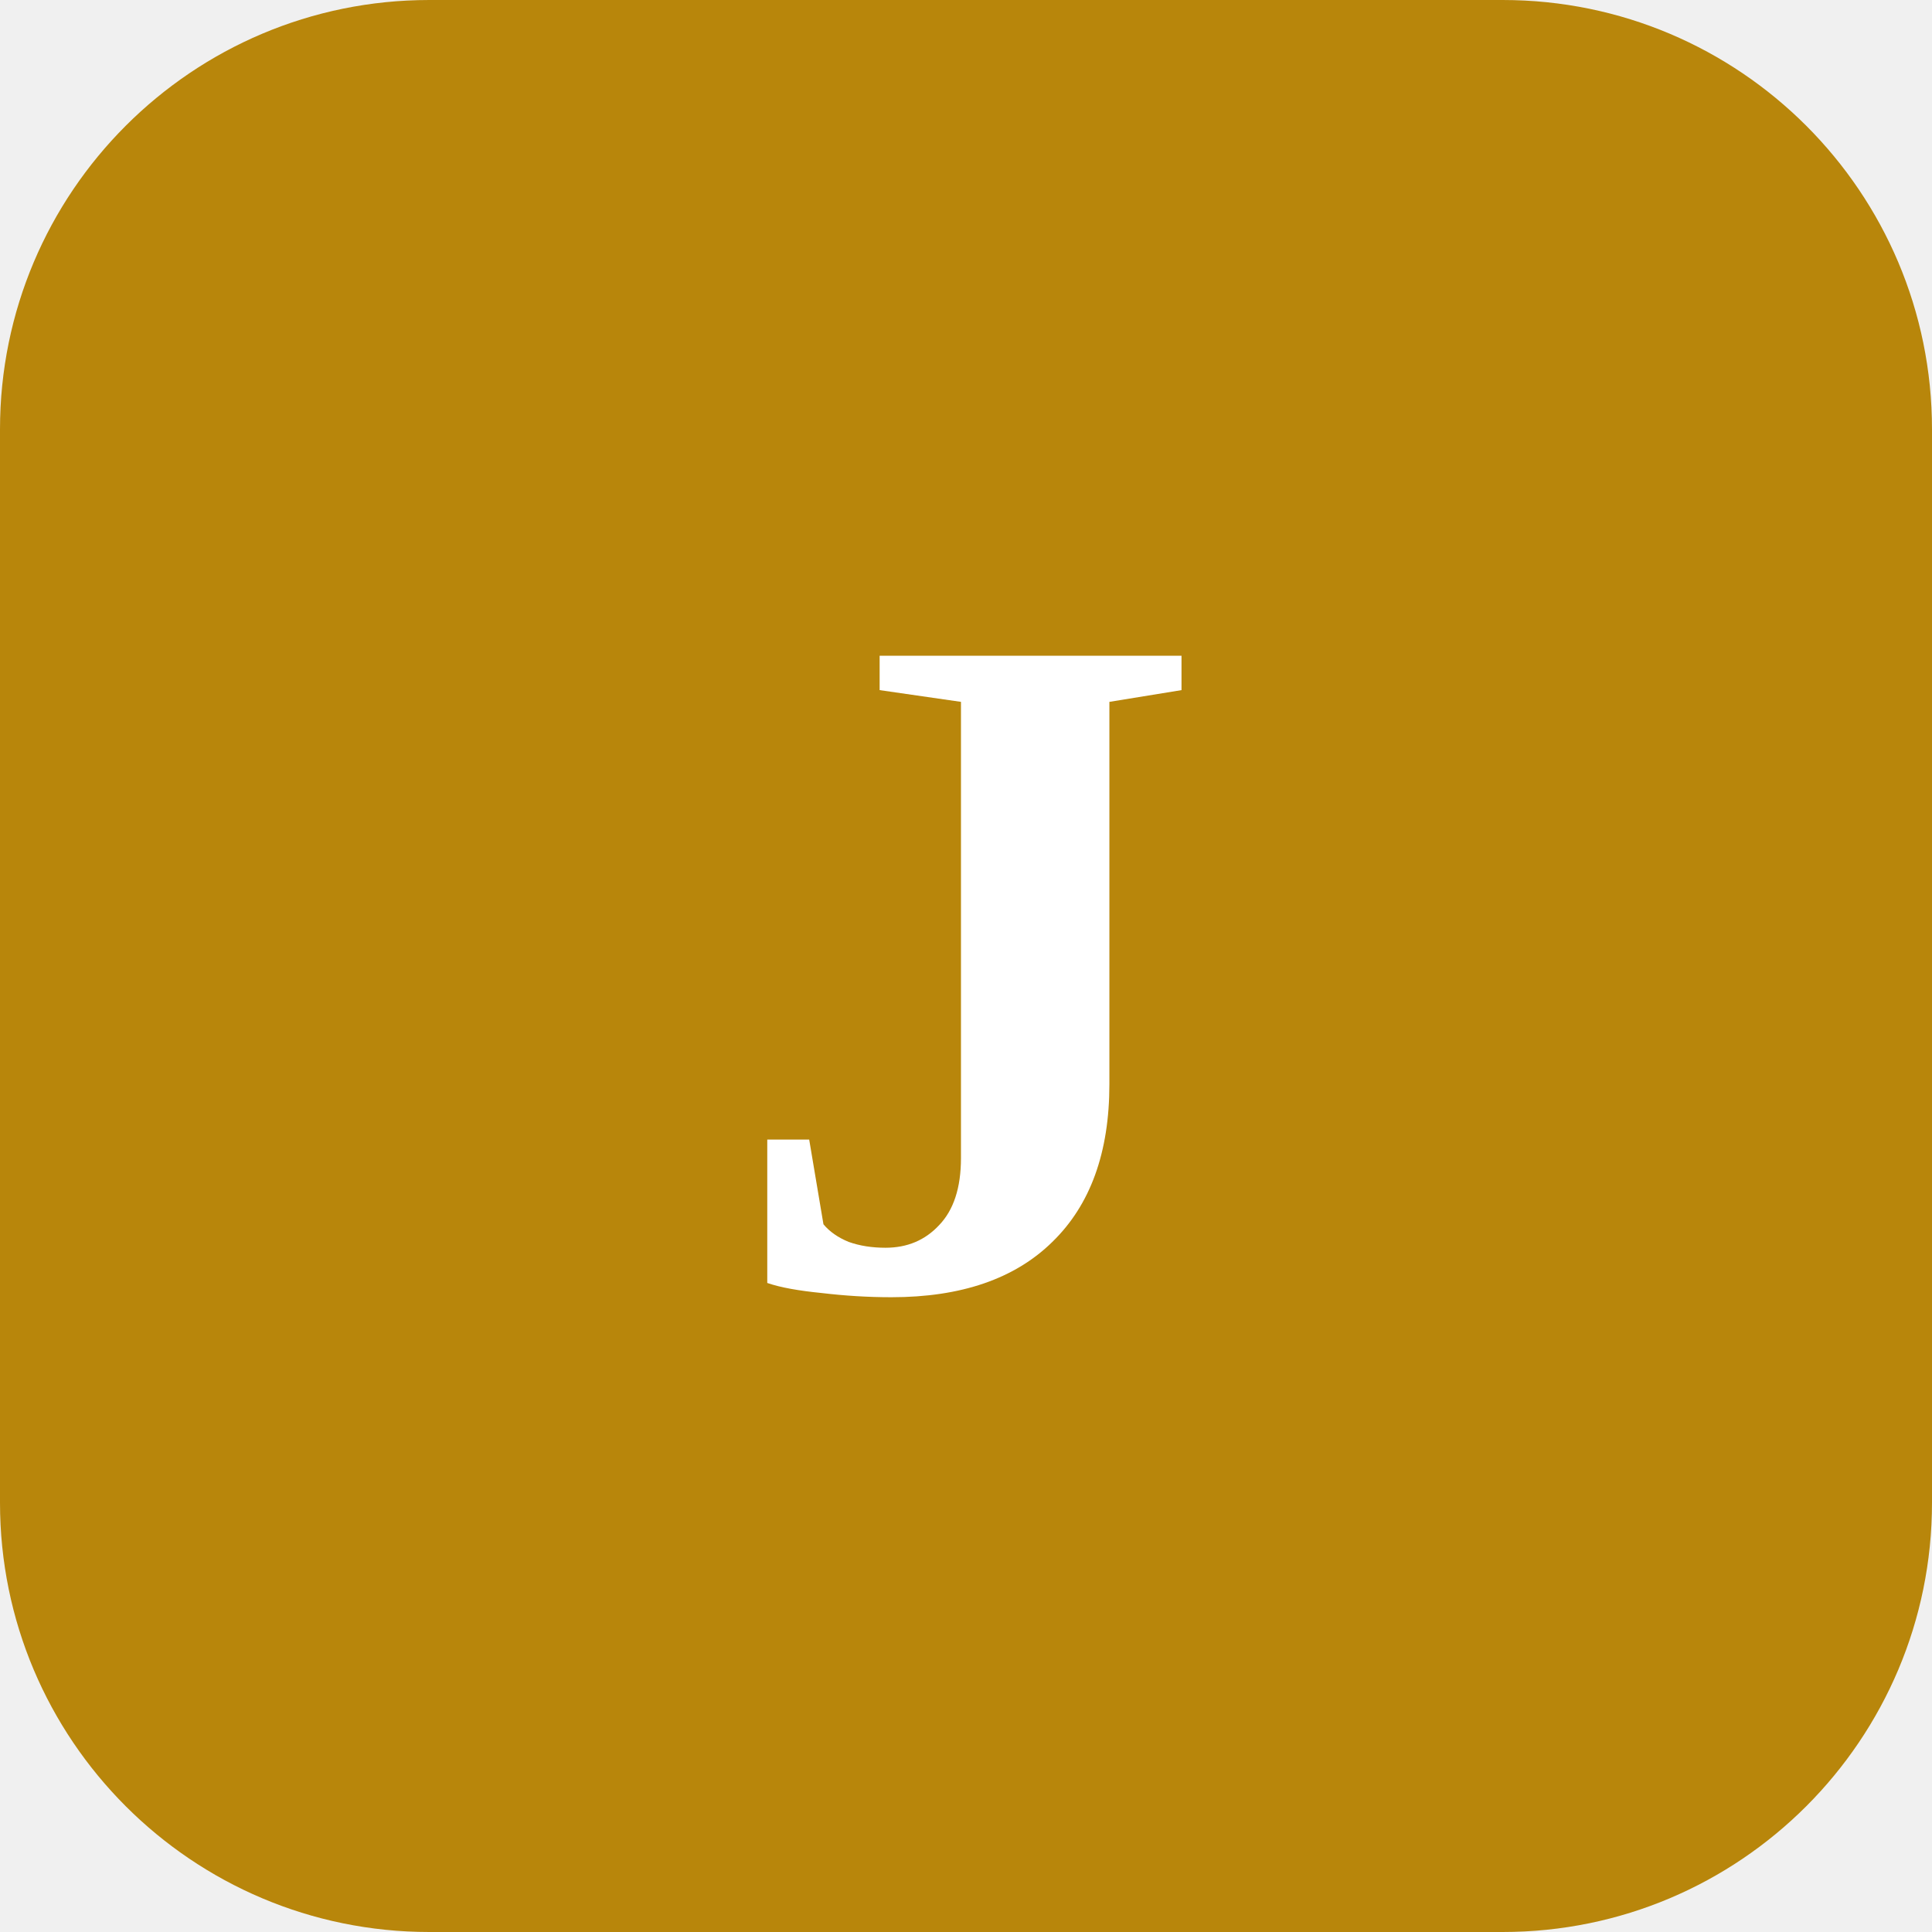
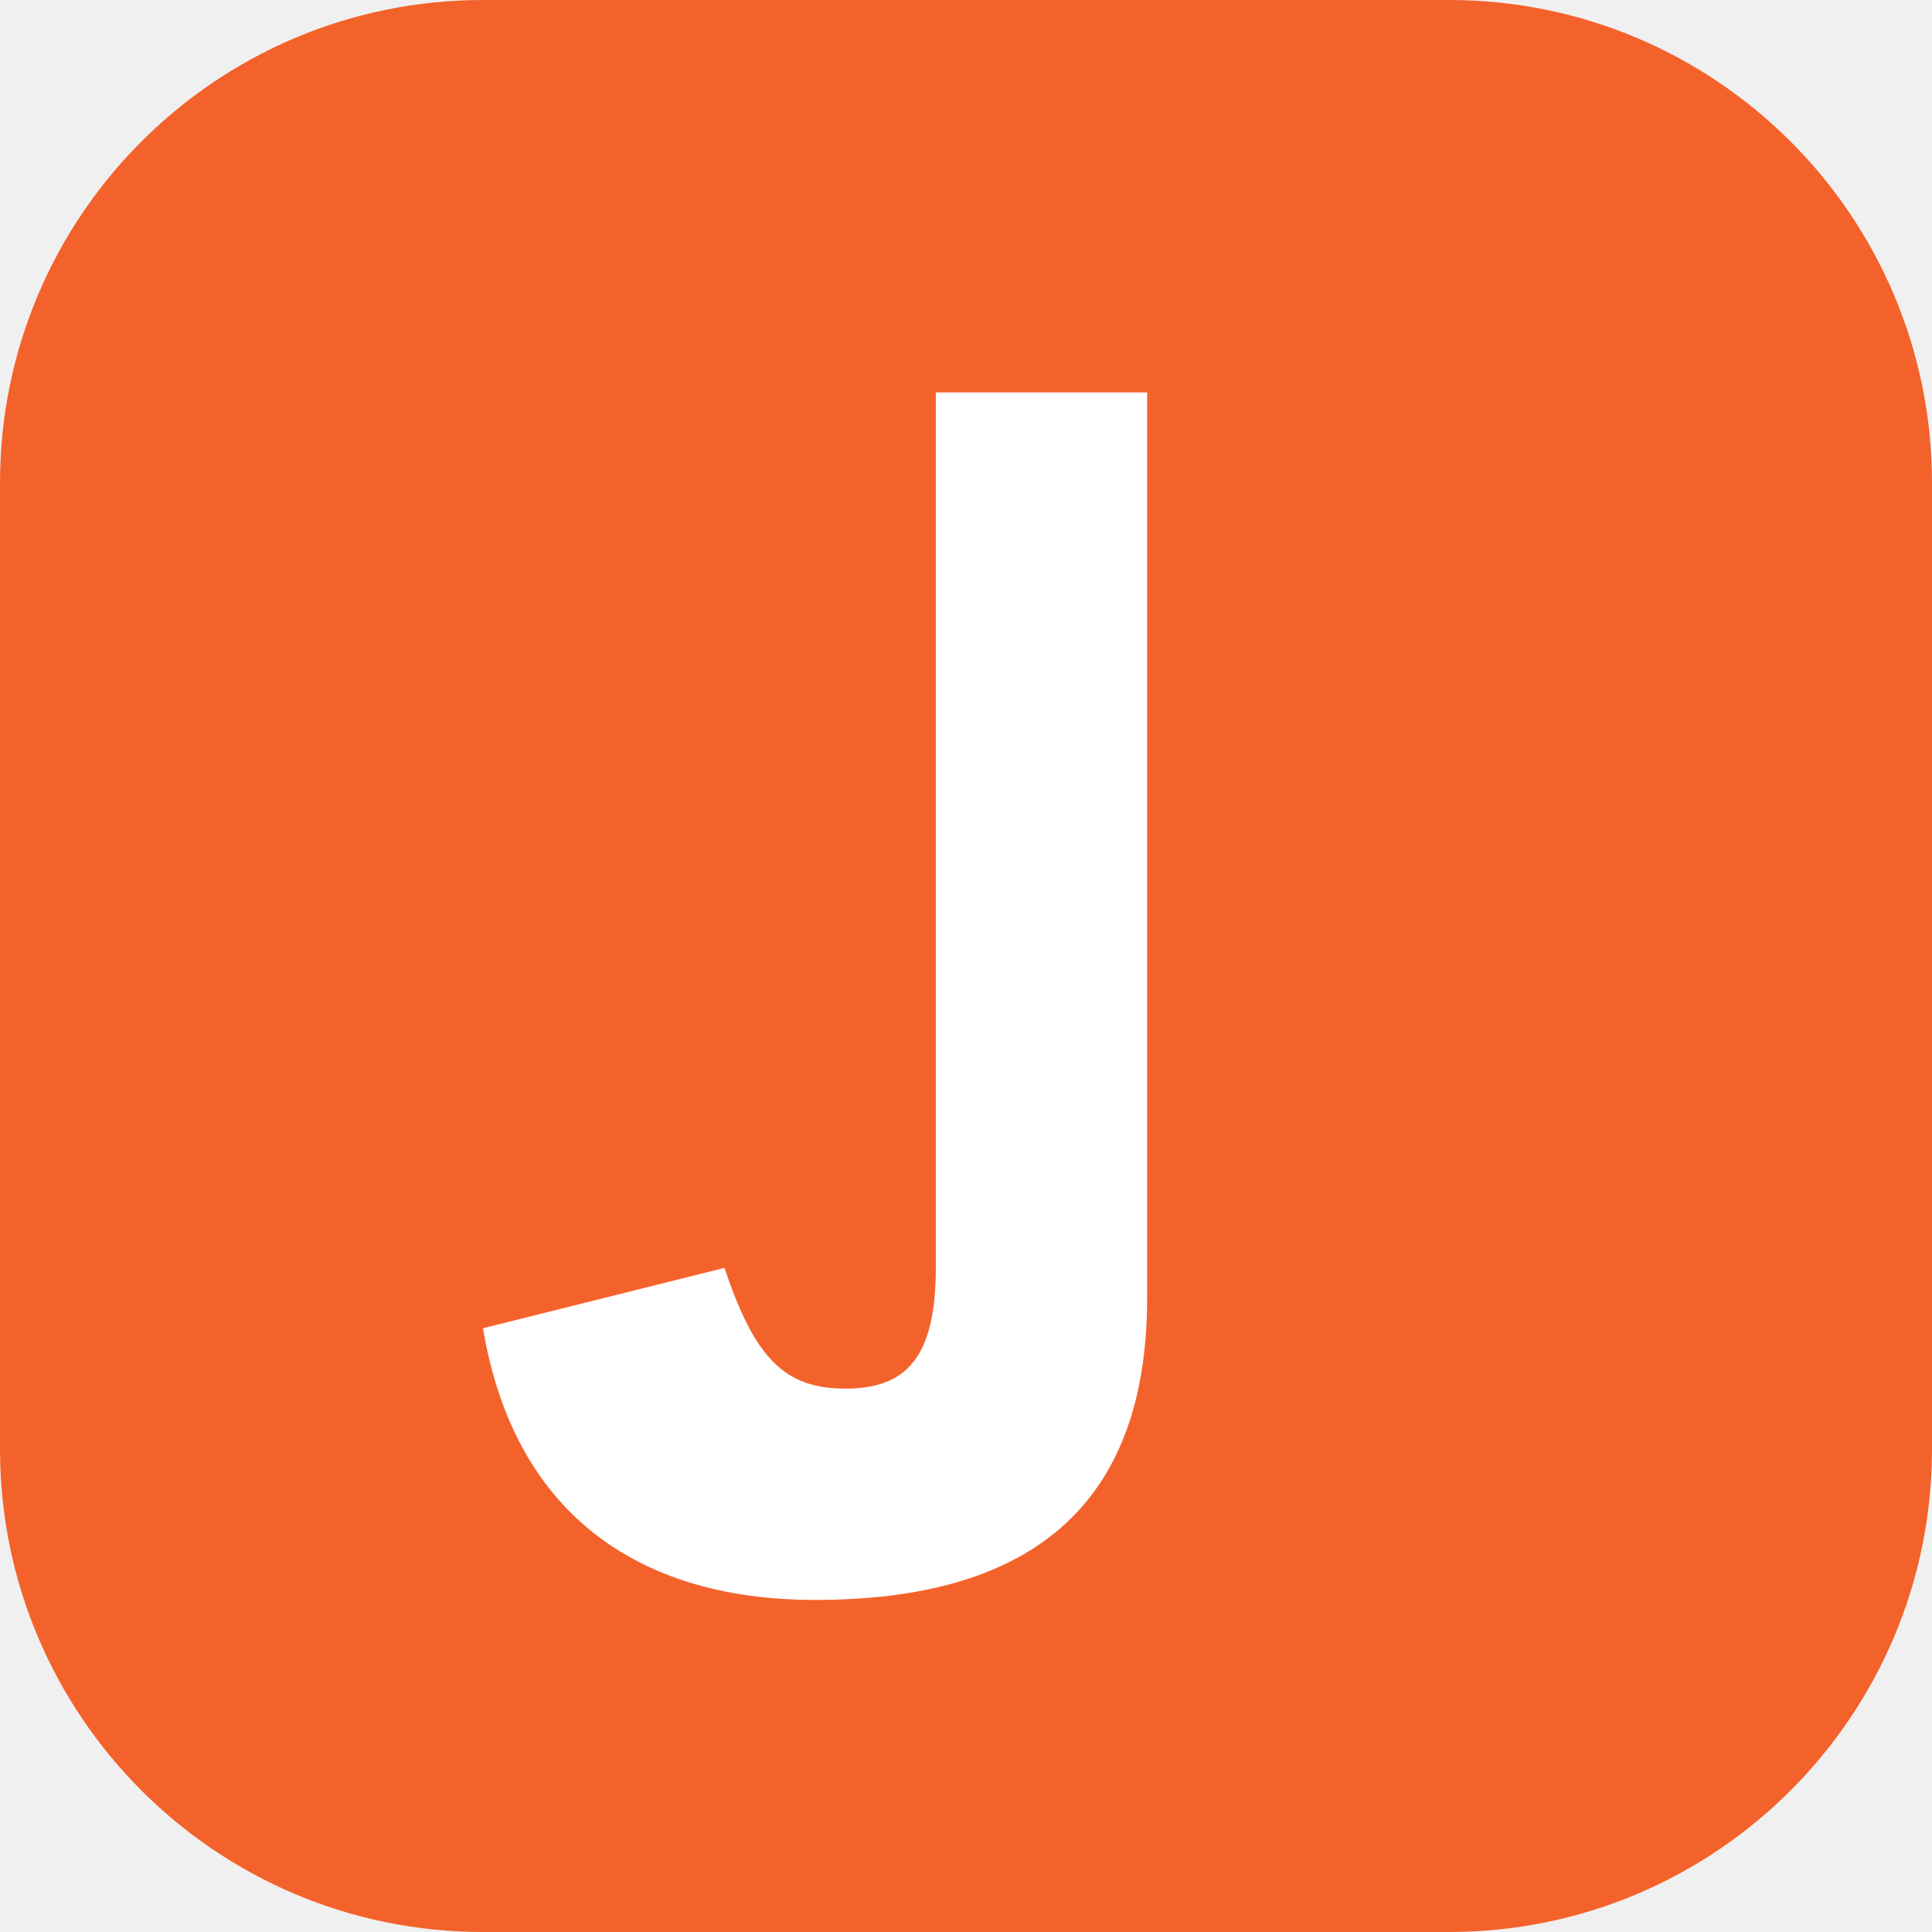
- <svg xmlns="http://www.w3.org/2000/svg" width="32" height="32" viewBox="0 0 36 36">
-   <rect width="36" height="36" rx="8" fill="#b8860b" />
-   <text x="18" y="24" text-anchor="middle" fill="white" font-weight="bold" font-size="18">J</text>
+ <svg xmlns="http://www.w3.org/2000/svg" viewBox="0 0 64 64">
+   <rect width="64" height="64" rx="16" fill="#f4622b" />
+   <path d="M38 13v30c0 7-4 10-11 10-6 0-10-3-11-9l8-2c1 3 2 4 4 4 2 0 3-1 3-4V13z" fill="white" />
</svg>
